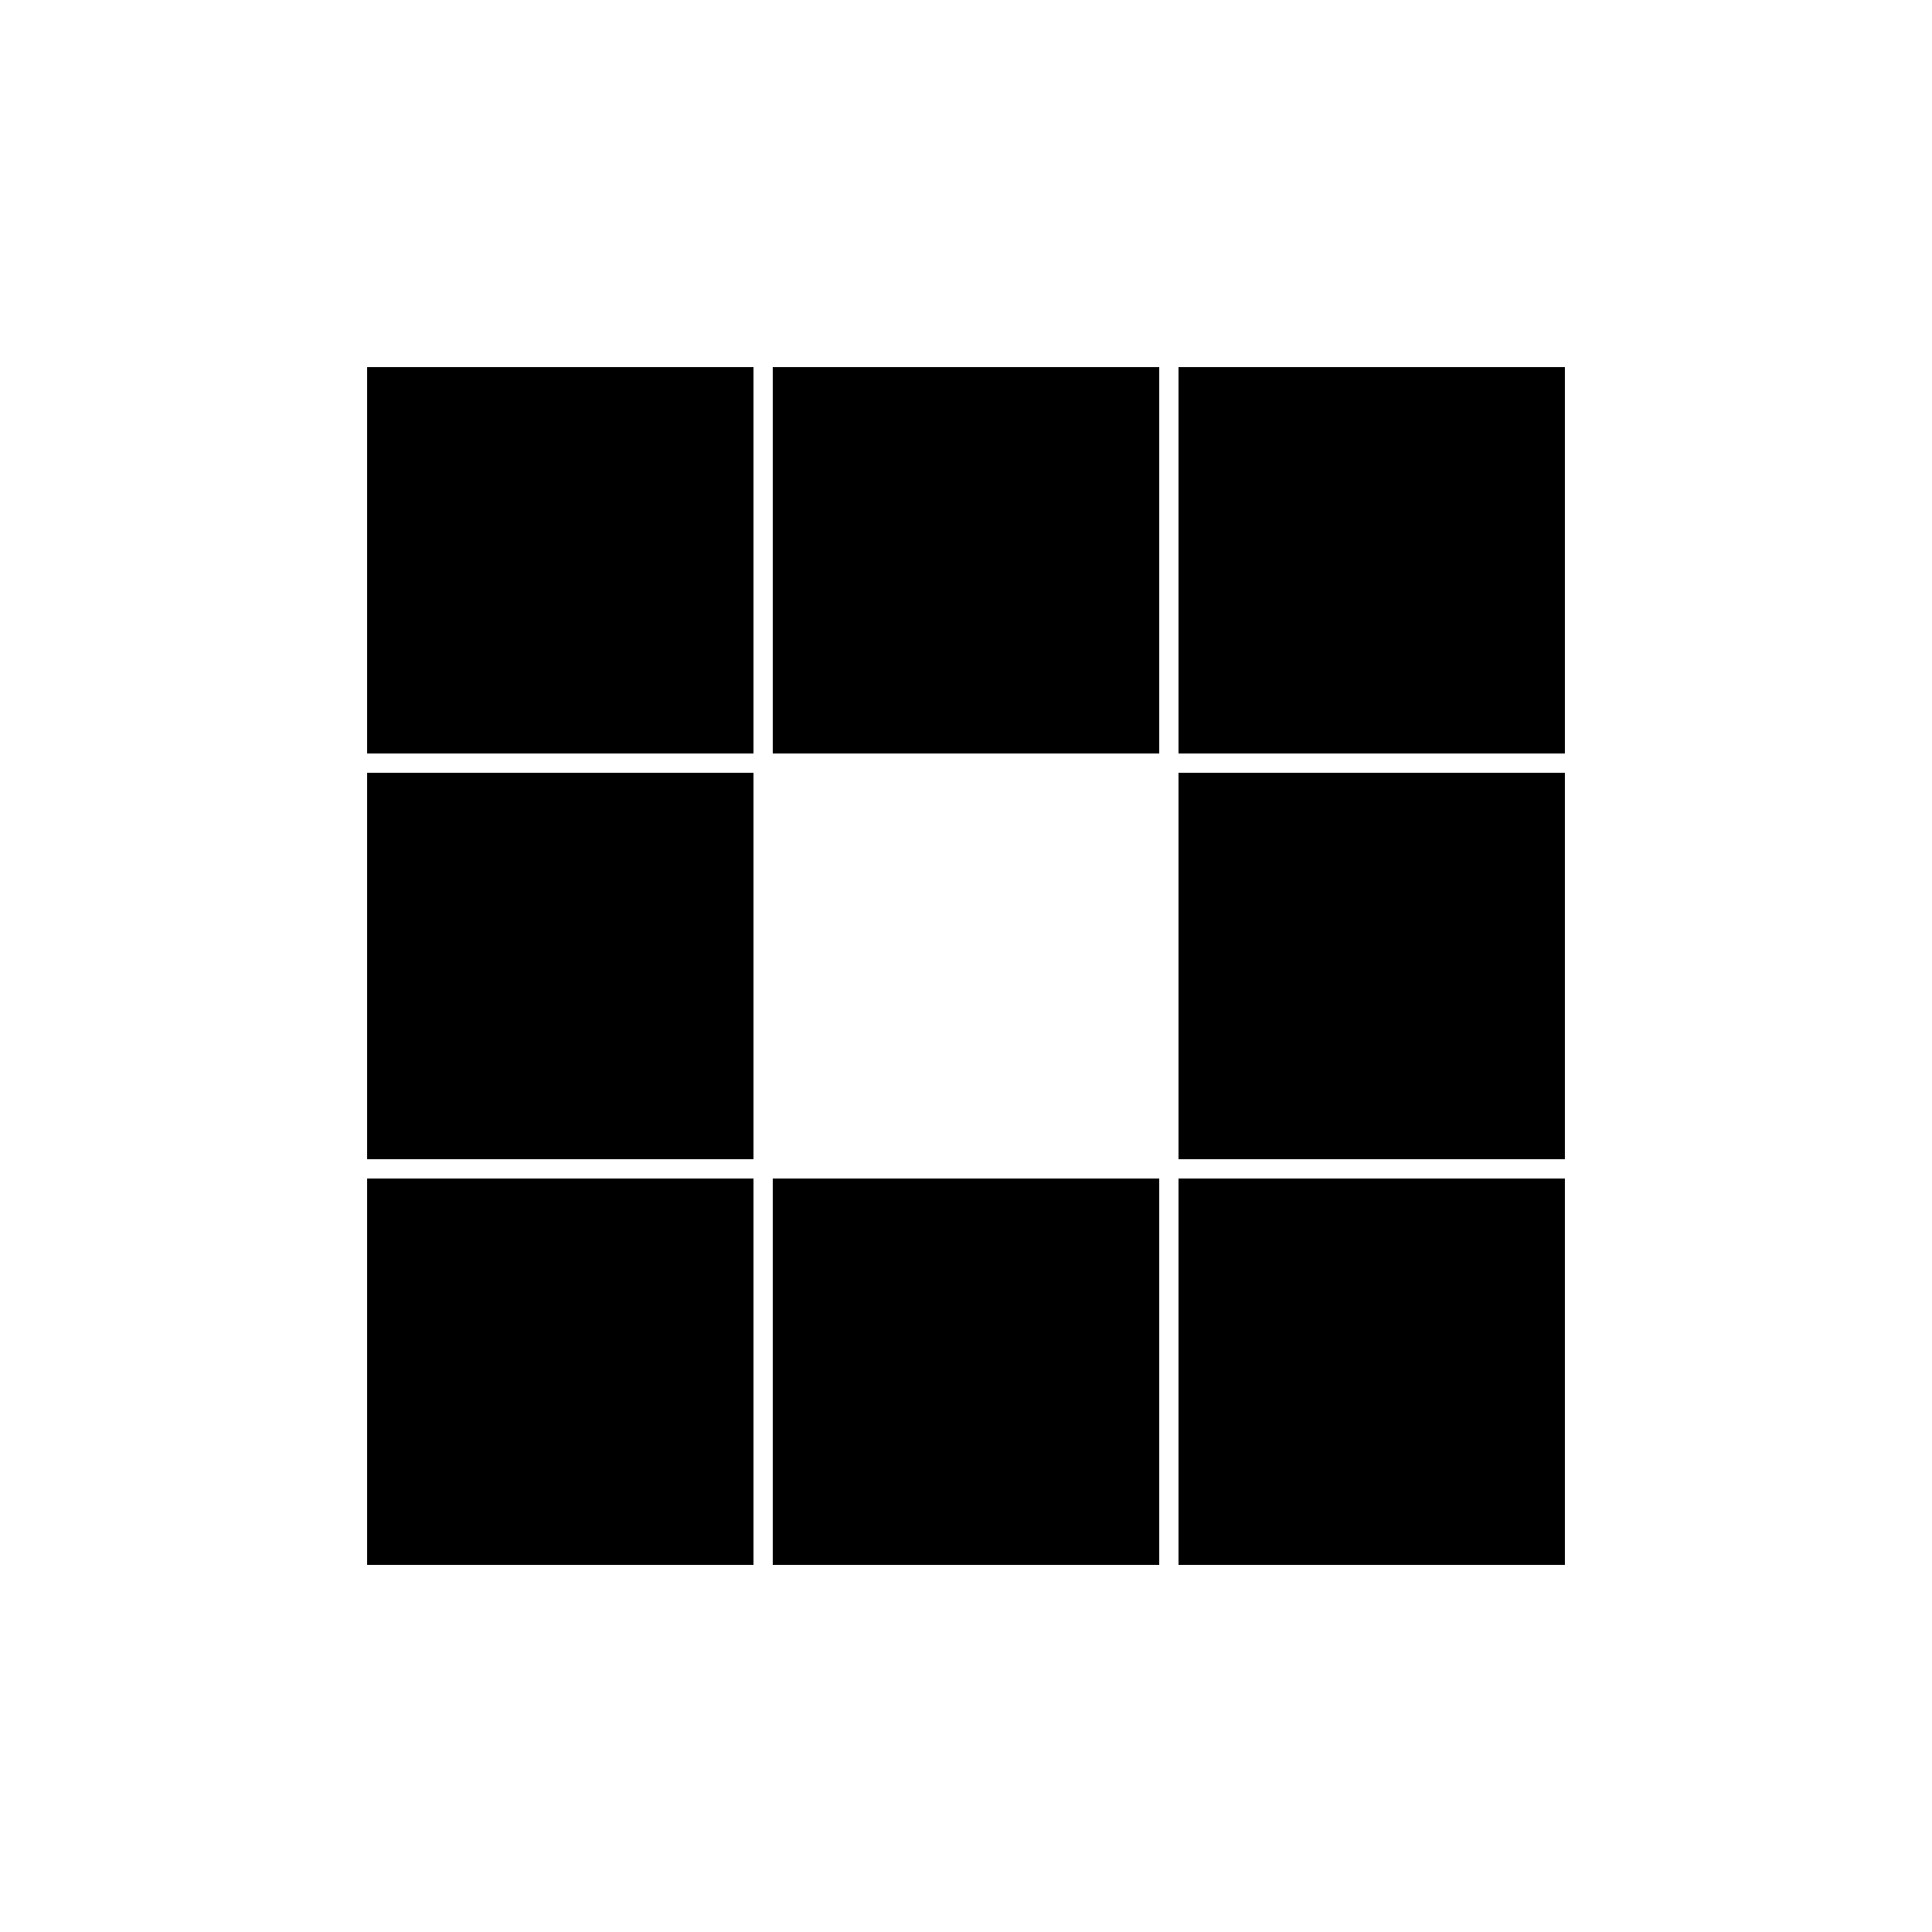
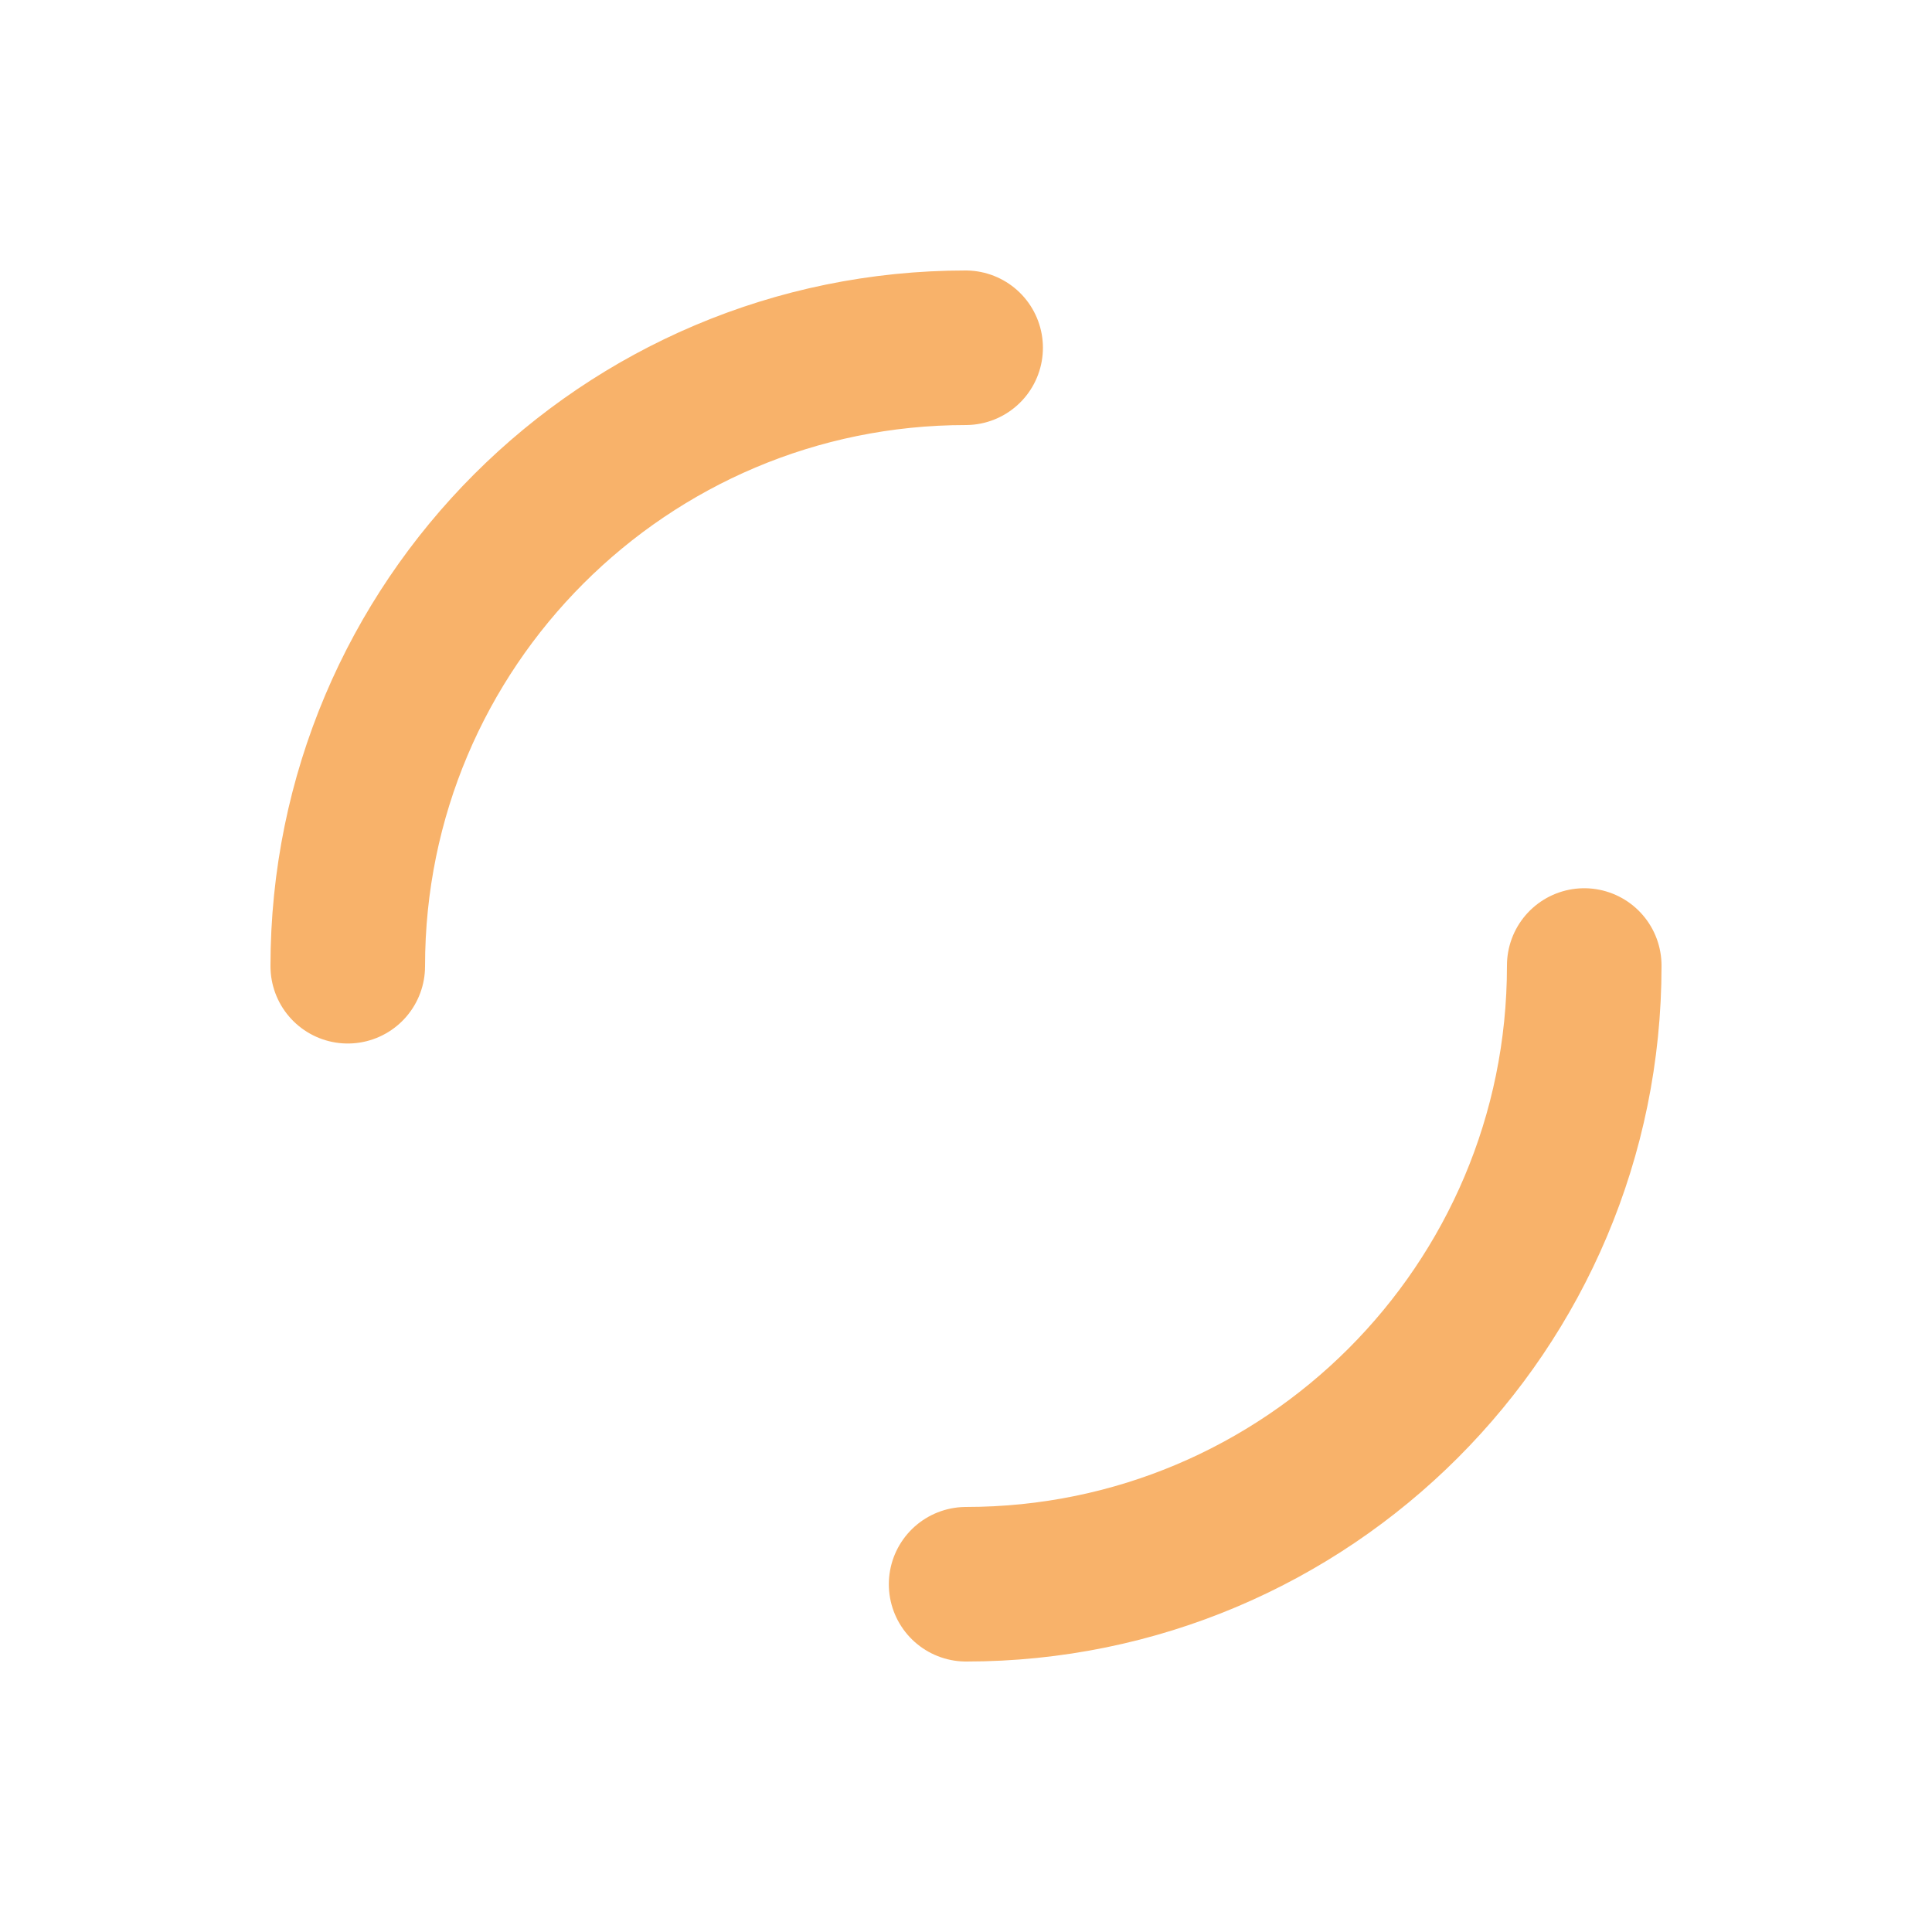
<svg xmlns="http://www.w3.org/2000/svg" style="margin: auto; background: none; display: block; shape-rendering: auto;" width="100px" height="100px" viewBox="0 0 100 100" preserveAspectRatio="xMidYMid">
-   <rect x="19" y="19" width="20" height="20" fill="#000000">
-     <animate attributeName="fill" values="#e61414;#000000;#000000" keyTimes="0;0.125;1" dur="1s" repeatCount="indefinite" begin="0s" calcMode="discrete" />
-   </rect>
-   <rect x="40" y="19" width="20" height="20" fill="#000000">
-     <animate attributeName="fill" values="#e61414;#000000;#000000" keyTimes="0;0.125;1" dur="1s" repeatCount="indefinite" begin="0.125s" calcMode="discrete" />
-   </rect>
-   <rect x="61" y="19" width="20" height="20" fill="#000000">
-     <animate attributeName="fill" values="#e61414;#000000;#000000" keyTimes="0;0.125;1" dur="1s" repeatCount="indefinite" begin="0.25s" calcMode="discrete" />
-   </rect>
-   <rect x="19" y="40" width="20" height="20" fill="#000000">
-     <animate attributeName="fill" values="#e61414;#000000;#000000" keyTimes="0;0.125;1" dur="1s" repeatCount="indefinite" begin="0.875s" calcMode="discrete" />
-   </rect>
-   <rect x="61" y="40" width="20" height="20" fill="#000000">
-     <animate attributeName="fill" values="#e61414;#000000;#000000" keyTimes="0;0.125;1" dur="1s" repeatCount="indefinite" begin="0.375s" calcMode="discrete" />
-   </rect>
-   <rect x="19" y="61" width="20" height="20" fill="#000000">
-     <animate attributeName="fill" values="#e61414;#000000;#000000" keyTimes="0;0.125;1" dur="1s" repeatCount="indefinite" begin="0.75s" calcMode="discrete" />
-   </rect>
-   <rect x="40" y="61" width="20" height="20" fill="#000000">
-     <animate attributeName="fill" values="#e61414;#000000;#000000" keyTimes="0;0.125;1" dur="1s" repeatCount="indefinite" begin="0.625s" calcMode="discrete" />
-   </rect>
-   <rect x="61" y="61" width="20" height="20" fill="#000000">
-     <animate attributeName="fill" values="#e61414;#000000;#000000" keyTimes="0;0.125;1" dur="1s" repeatCount="indefinite" begin="0.5s" calcMode="discrete" />
-   </rect>
+   <circle cx="50" cy="50" r="32" stroke-width="8" stroke="#f8b26a" stroke-dasharray="50.265 50.265" fill="none" stroke-linecap="round">
+     <animateTransform attributeName="transform" type="rotate" repeatCount="indefinite" dur="1.429s" keyTimes="0;1" values="0 50 50;360 50 50" />
+   </circle>
</svg>
